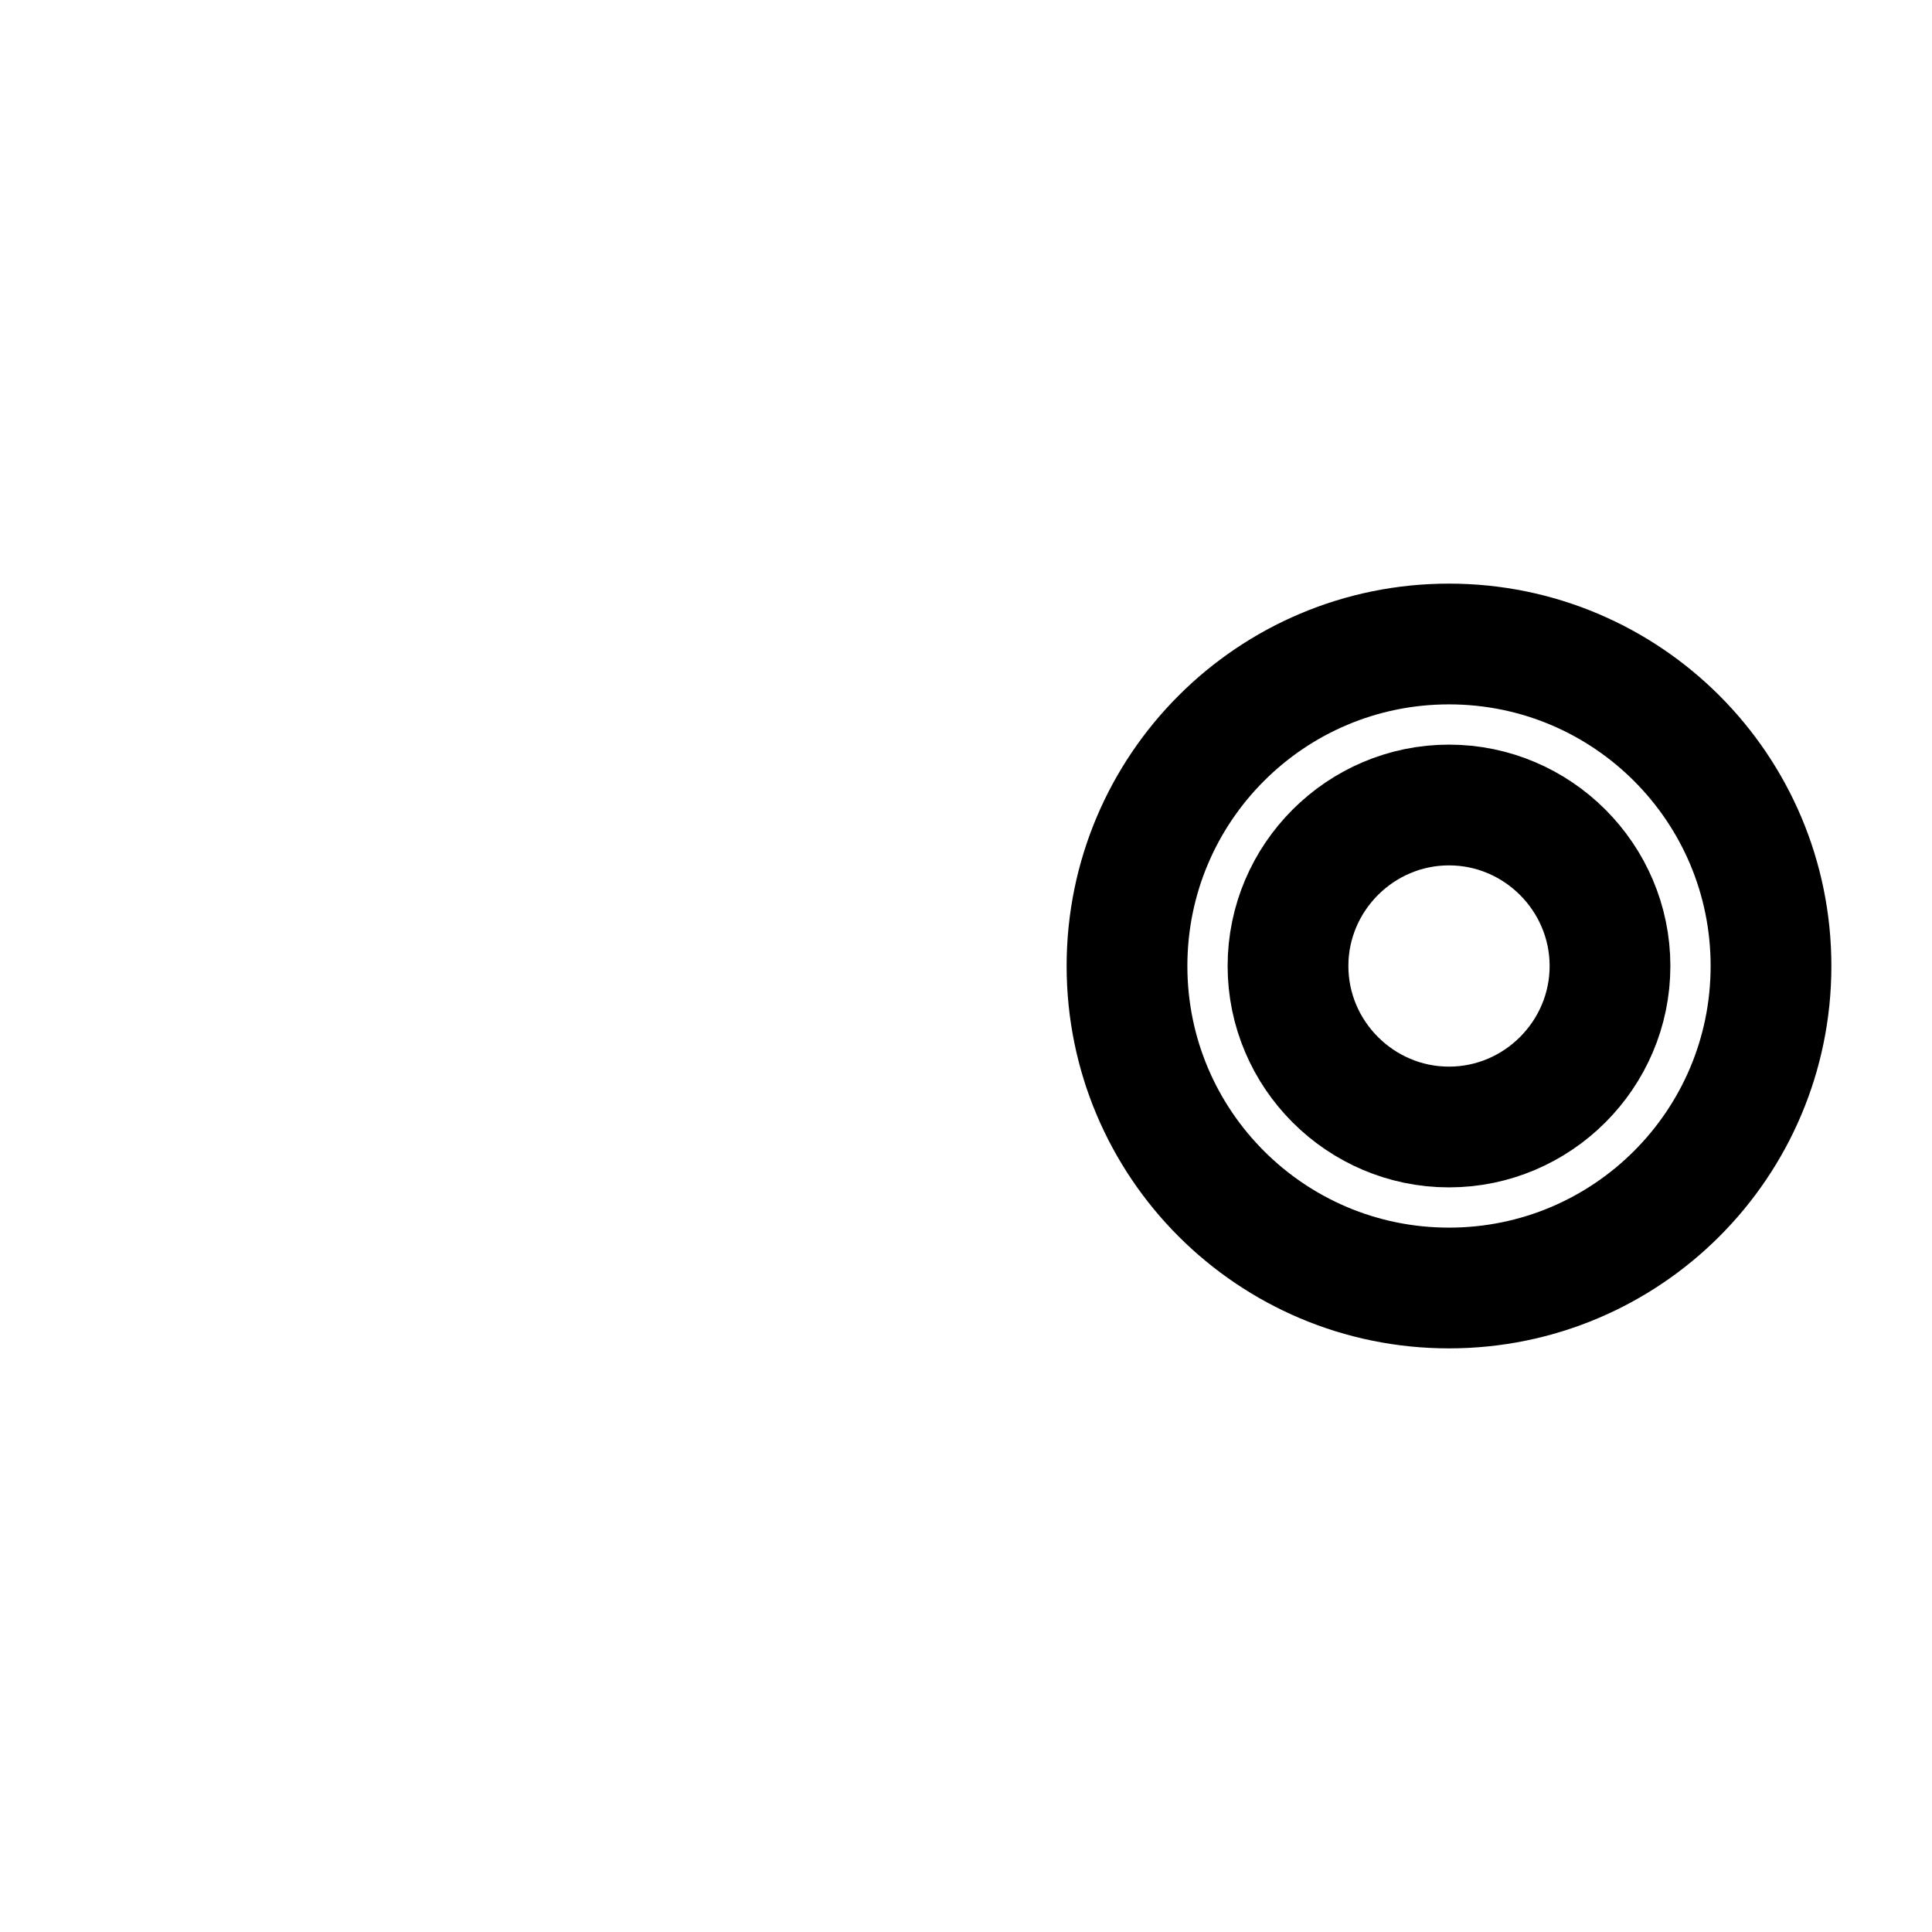
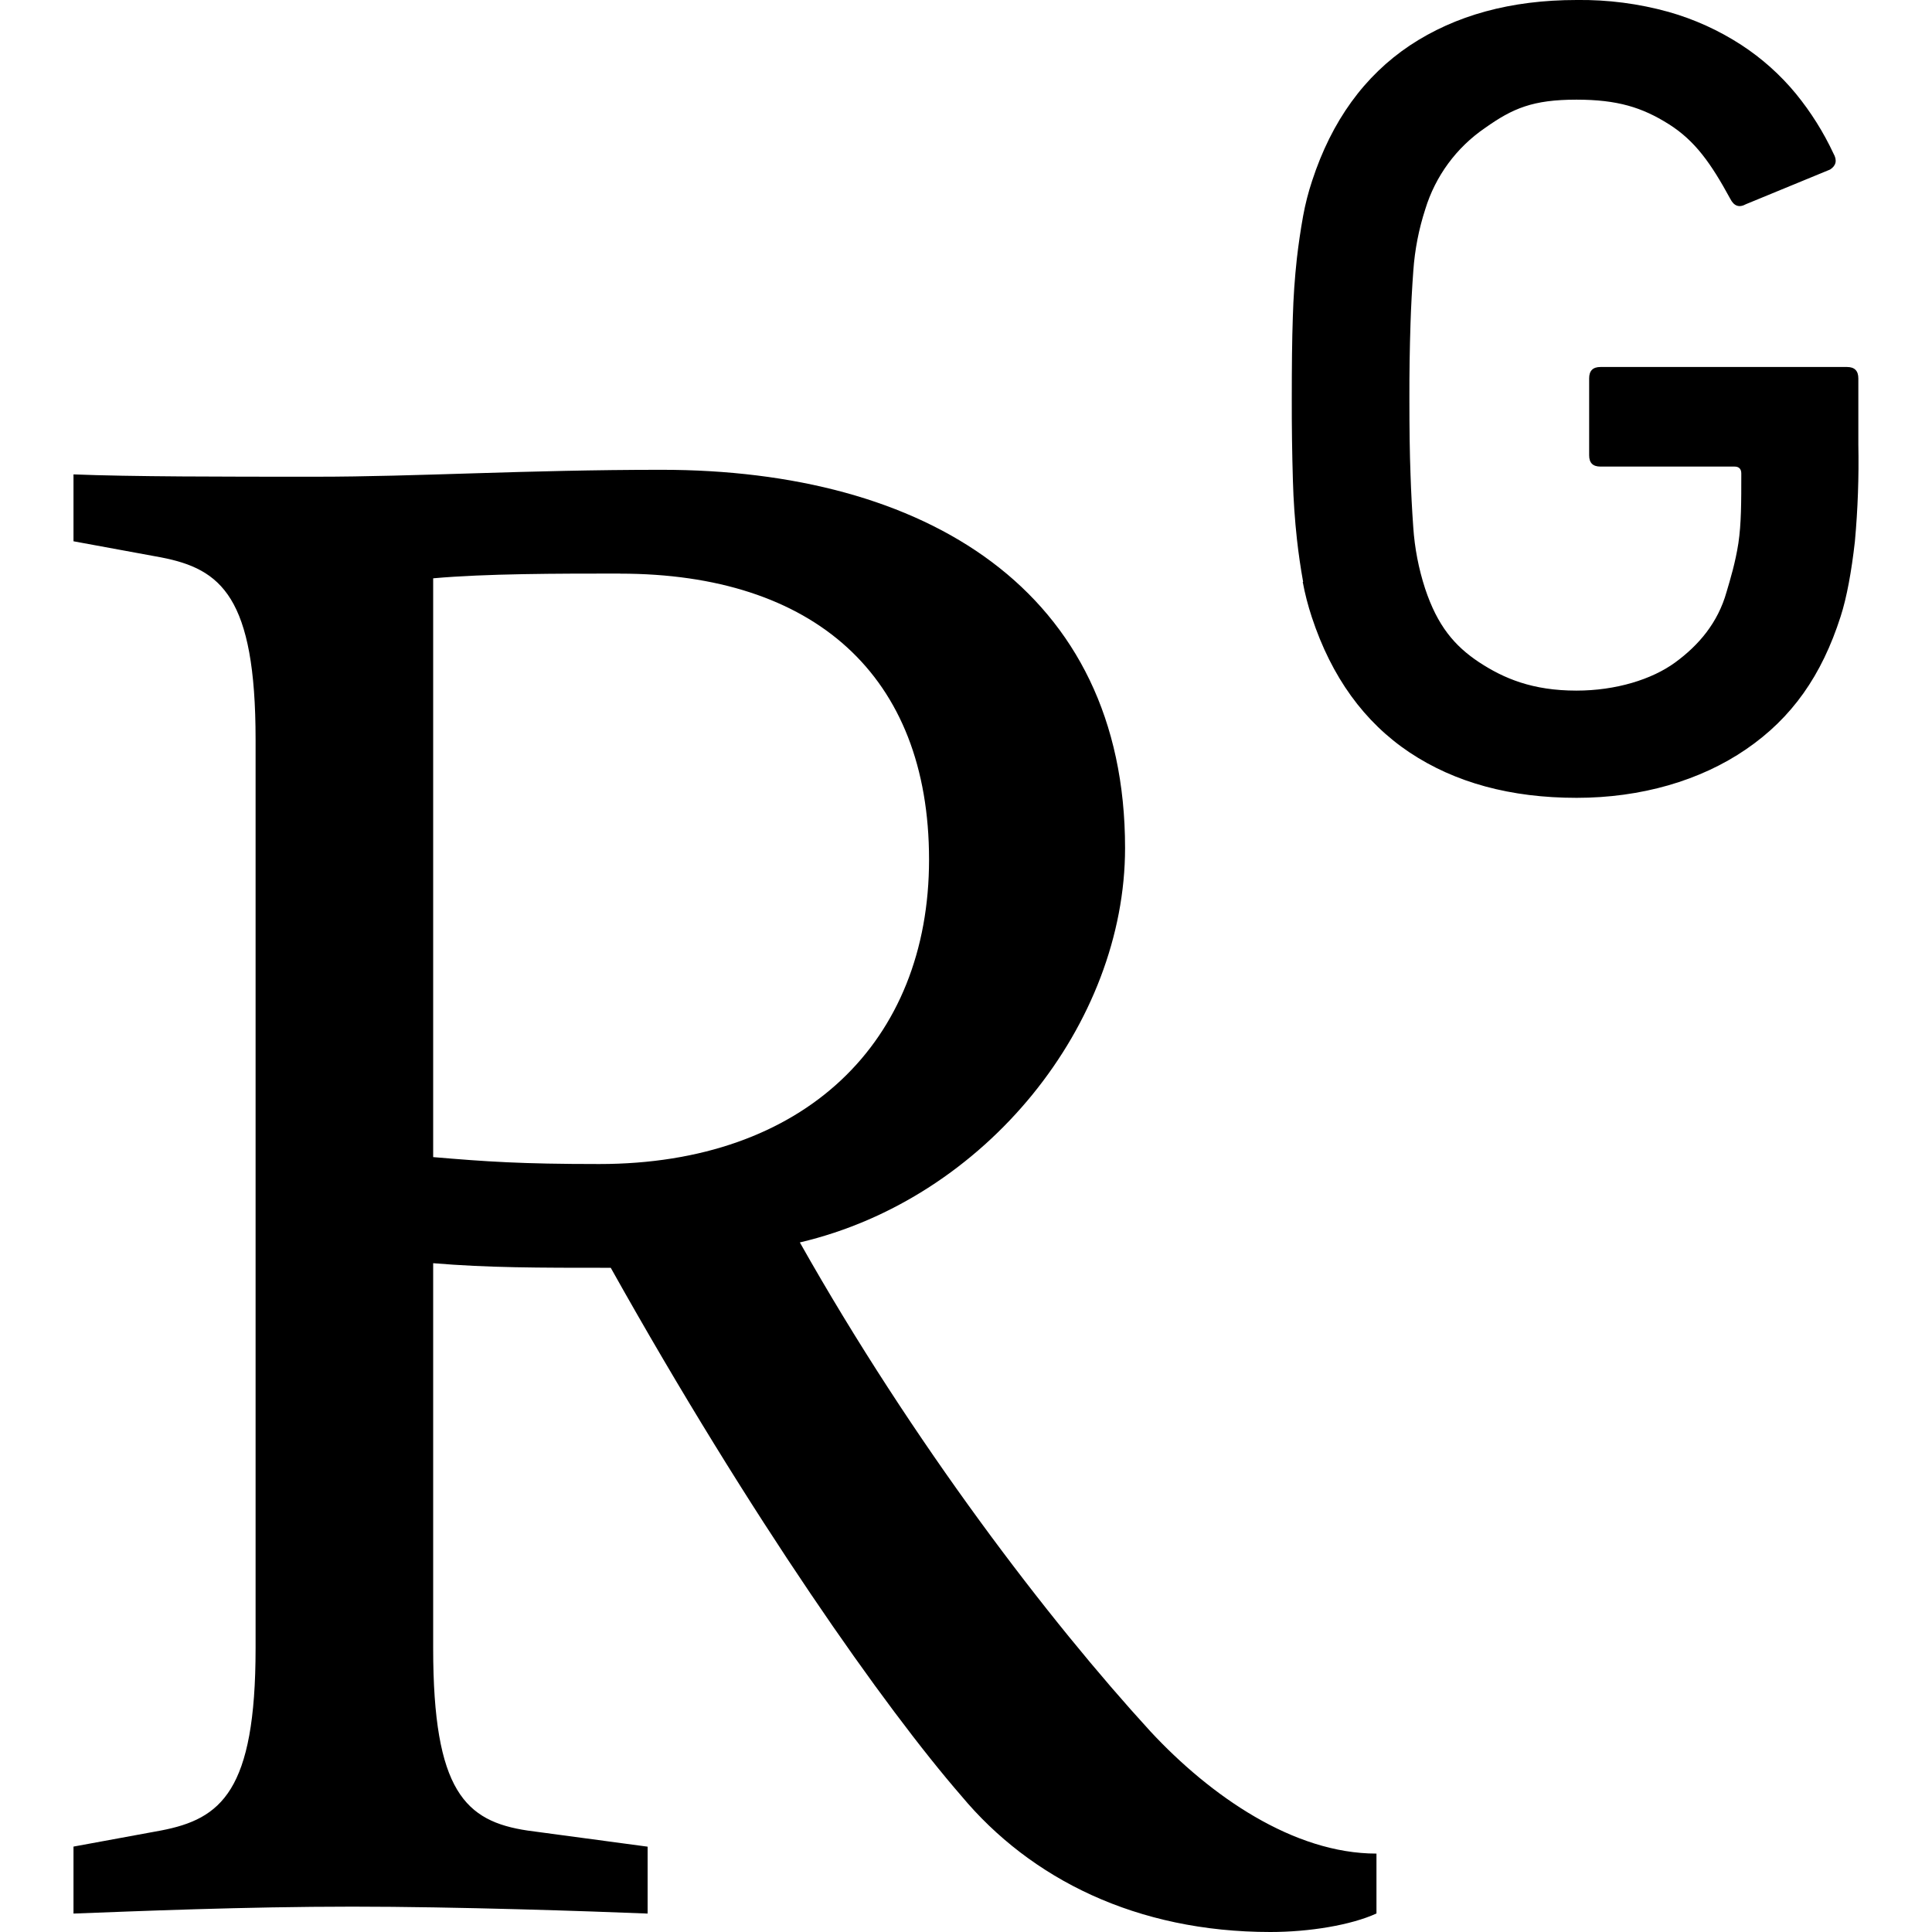
- <svg xmlns="http://www.w3.org/2000/svg" width="24px" height="24px" stroke-width="1.5" viewBox="0 0 24 24" fill="none" color="#000000">
-   <path d="M18,16c-2.21,0-4-1.79-4-4s1.79-4,4-4s4,1.79,4,4S20.21,16,18,16z M18,10c-1.1,0-2,0.9-2,2s0.9,2,2,2s2-0.9,2-2 S19.1,10,18,10z" stroke="#000000" stroke-width="1.5" stroke-linecap="round" stroke-linejoin="round" />
+ <svg xmlns="http://www.w3.org/2000/svg" viewBox="0 0 24 24">
+   <path d="m19.586 0c-.818 0-1.508.19-2.073.565-.563.377-.97.936-1.213 1.68a3.193 3.193 0 0 0 -.112.437 8.365 8.365 0 0 0 -.078.53 9 9 0 0 0 -.05.727c-.01.282-.013.621-.013 1.016a31.121 31.123 0 0 0 .014 1.017 9 9 0 0 0 .05.727 7.946 7.946 0 0 0 .077.53h-.005a3.334 3.334 0 0 0 .113.438c.245.743.65 1.303 1.214 1.68.565.376 1.256.564 2.075.564.8 0 1.536-.213 2.105-.603.57-.39.94-.916 1.175-1.65.076-.235.135-.558.177-.93a10.9 10.9 0 0 0 .043-1.207v-.82c0-.095-.047-.142-.14-.142h-3.064c-.094 0-.14.047-.14.141v.956c0 .094.046.14.14.14h1.666c.056 0 .084.03.084.086 0 .36 0 .62-.036.865-.038.244-.1.447-.147.606-.108.385-.348.664-.638.876s-.738.35-1.227.35c-.545 0-.901-.15-1.21-.353-.306-.203-.517-.454-.67-.915a3.136 3.136 0 0 1 -.147-.762 17.366 17.367 0 0 1 -.034-.656c-.01-.26-.014-.572-.014-.939a26.401 26.403 0 0 1 .014-.938 15.821 15.822 0 0 1 .035-.656 3.19 3.19 0 0 1 .148-.76 1.89 1.89 0 0 1 .742-1.01c.344-.244.593-.352 1.137-.352.508 0 .815.096 1.144.303.33.207.528.492.764.925.047.094.111.118.198.07l1.044-.43c.075-.048.09-.115.042-.199a3.549 3.549 0 0 0 -.466-.742 3 3 0 0 0 -.679-.607 3.313 3.313 0 0 0 -.903-.41 4.068 4.068 0 0 0 -1.142-.148zm-11.369 5.836c-1.69 0-3.036.086-4.297.086-1.146 0-2.291 0-3.007-.029v.831l1.088.2c.744.144 1.174.488 1.174 2.264v11.288c0 1.777-.43 2.12-1.174 2.263l-1.088.2v.832c.773-.029 2.12-.086 3.465-.086 1.29 0 2.951.057 3.667.086v-.831l-1.49-.2c-.773-.115-1.174-.487-1.174-2.264v-4.784c.688.057 1.29.057 2.206.057 1.748 3.123 3.41 5.472 4.355 6.56.86 1.032 2.177 1.691 3.839 1.691.487 0 1.003-.086 1.318-.23v-.744c-1.031 0-2.063-.716-2.808-1.518-1.26-1.376-2.95-3.582-4.355-6.074 2.32-.545 4.04-2.722 4.04-4.9 0-3.208-2.492-4.698-5.758-4.698zm-.515 1.29c2.406 0 3.839 1.26 3.839 3.552 0 2.263-1.547 3.782-4.097 3.782-.974 0-1.404-.03-2.063-.086v-7.19c.66-.059 1.547-.059 2.32-.059z" />
</svg>
